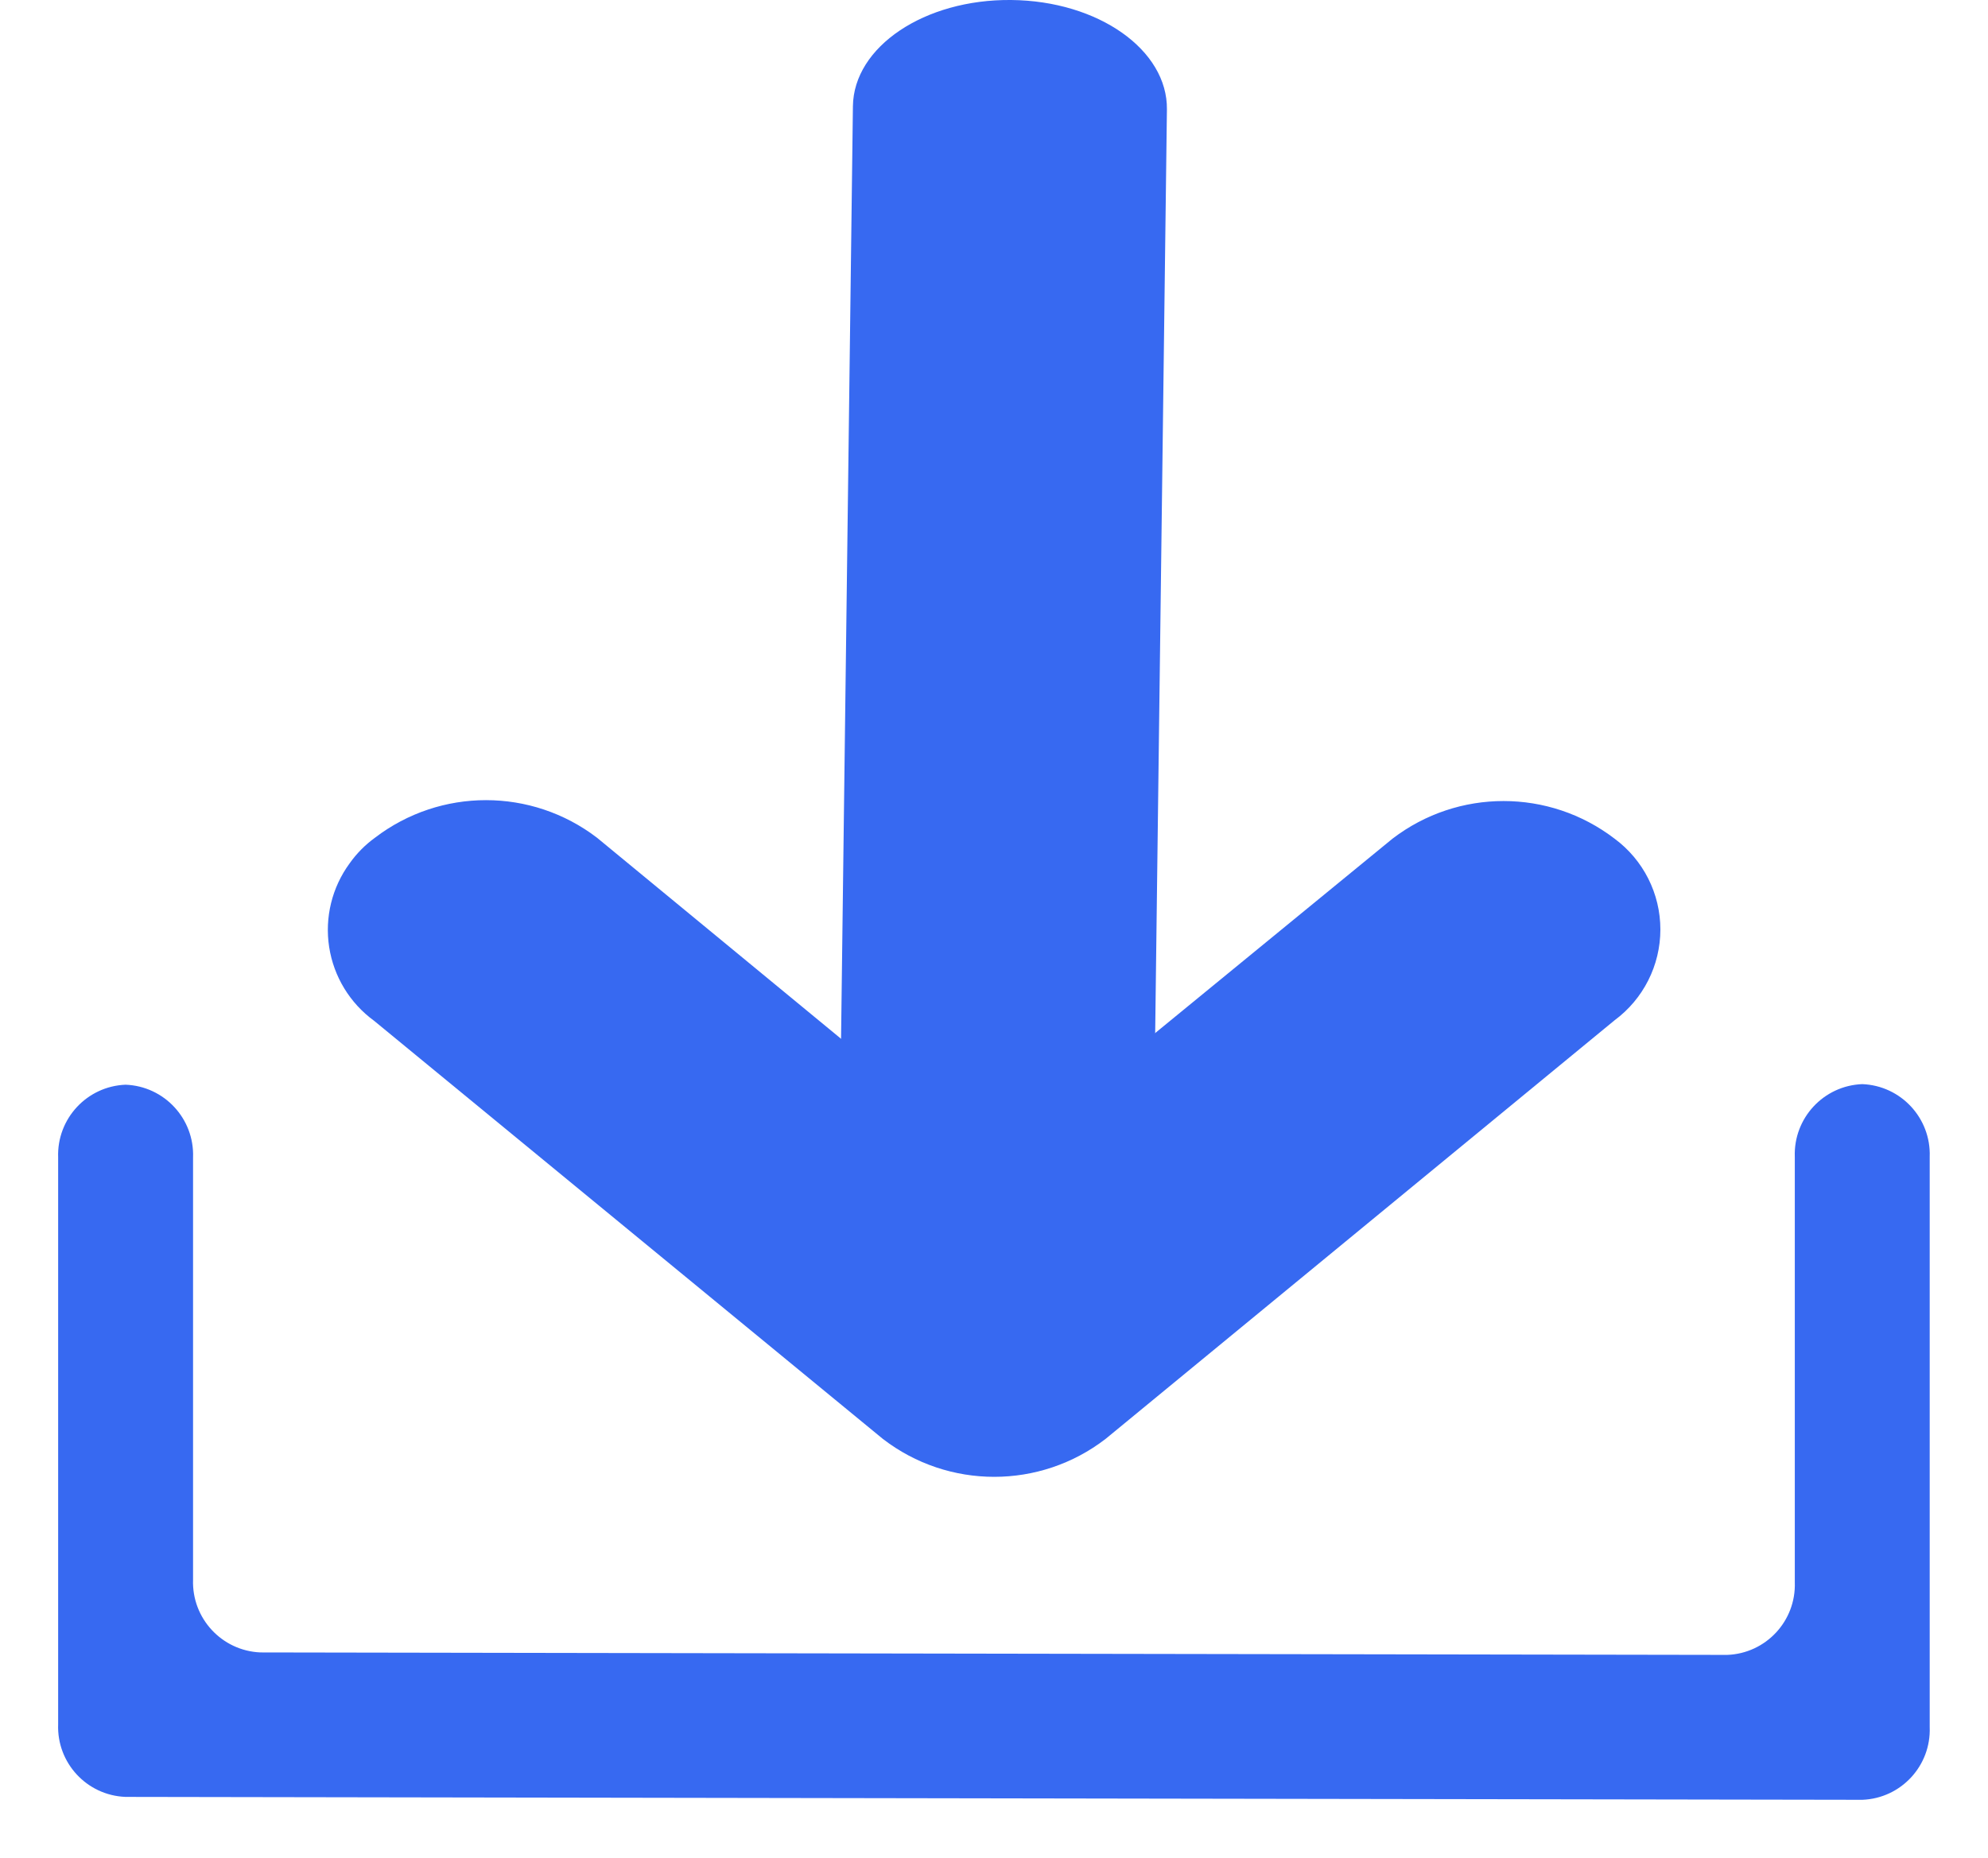
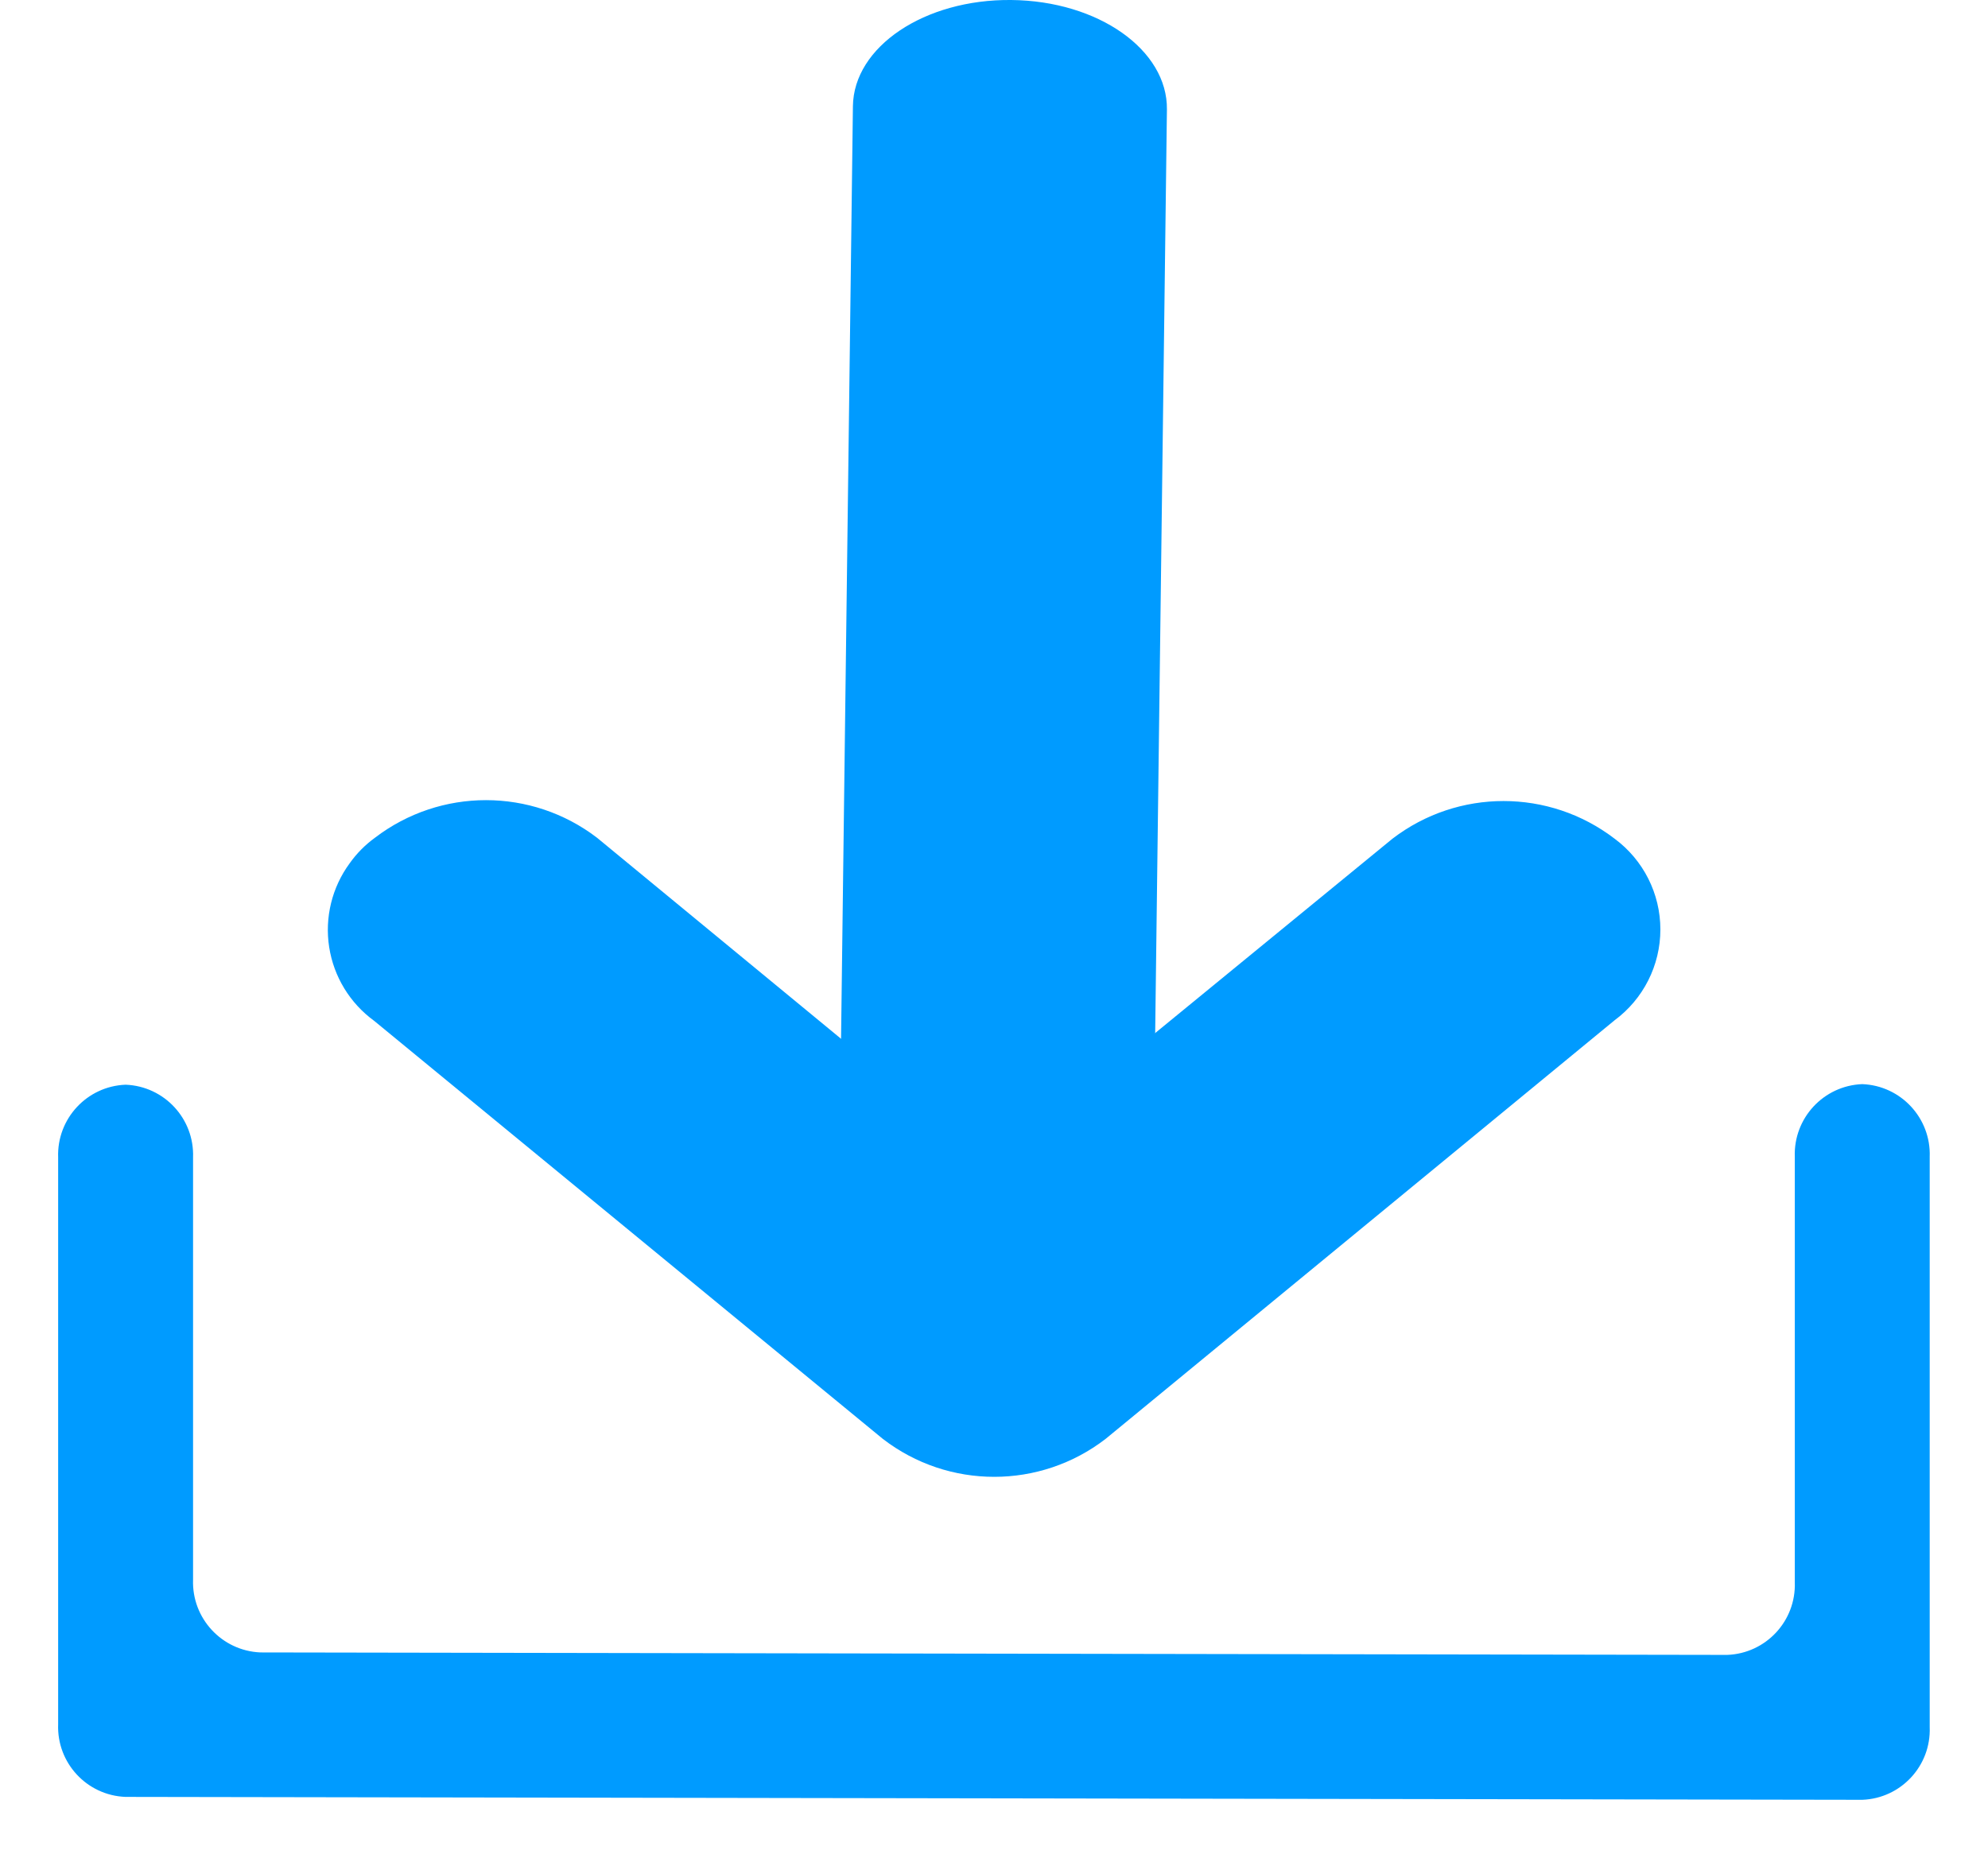
<svg xmlns="http://www.w3.org/2000/svg" viewBox="0 0 136.75 127.83">
-   <g fill="#3769F1" id="Layer_2" data-name="Layer 2">
-     <g fill="#3769F1" id="Layer_1-2" data-name="Layer 1">
-       <path class="cls-1" fill="#3769F1" d="M128.09,123.83l-119.46-.2a4.82,4.82,0,0,1-4.63-5v-39a4.83,4.83,0,0,1,4.64-5h0a4.83,4.83,0,0,1,4.64,5v29.06a4.84,4.84,0,0,0,4.63,5l100.9.17a4.83,4.83,0,0,0,4.65-5V79.59a4.83,4.83,0,0,1,4.64-5h0a4.83,4.83,0,0,1,4.64,5v39.24a4.82,4.82,0,0,1-4.63,5Z" />
+   <g fill="#009BFF" id="Layer_2" data-name="Layer 2">
+     <g fill="#009BFF" id="Layer_1-2" data-name="Layer 1">
+       <path class="cls-1" fill="#009BFF" d="M128.09,123.83l-119.46-.2a4.82,4.82,0,0,1-4.63-5v-39a4.83,4.83,0,0,1,4.64-5h0a4.83,4.83,0,0,1,4.64,5v29.06a4.84,4.84,0,0,0,4.63,5l100.9.17a4.83,4.83,0,0,0,4.65-5V79.59a4.83,4.83,0,0,1,4.64-5h0a4.83,4.83,0,0,1,4.64,5v39.24a4.82,4.82,0,0,1-4.63,5Z" />
      <path d="M69.56,0h0c6,.06,10.76,3.44,10.71,7.53L79.19,92.46l-21.6-.22L58.67,7.31C58.72,3.21,63.6-.06,69.56,0Z" />
      <path d="M25.79,57.64h0a12.57,12.57,0,0,1,15.28,0L58.74,72.2a15.89,15.89,0,0,0,19.35,0l17.7-14.5a12.56,12.56,0,0,1,15.27,0h0a7.77,7.77,0,0,1,0,12.5L76.05,99a12.55,12.55,0,0,1-15.32,0l-35-28.77a7.74,7.74,0,0,1-1.68-10.83A7.59,7.59,0,0,1,25.79,57.64Z" />
    </g>
  </g>
</svg>
